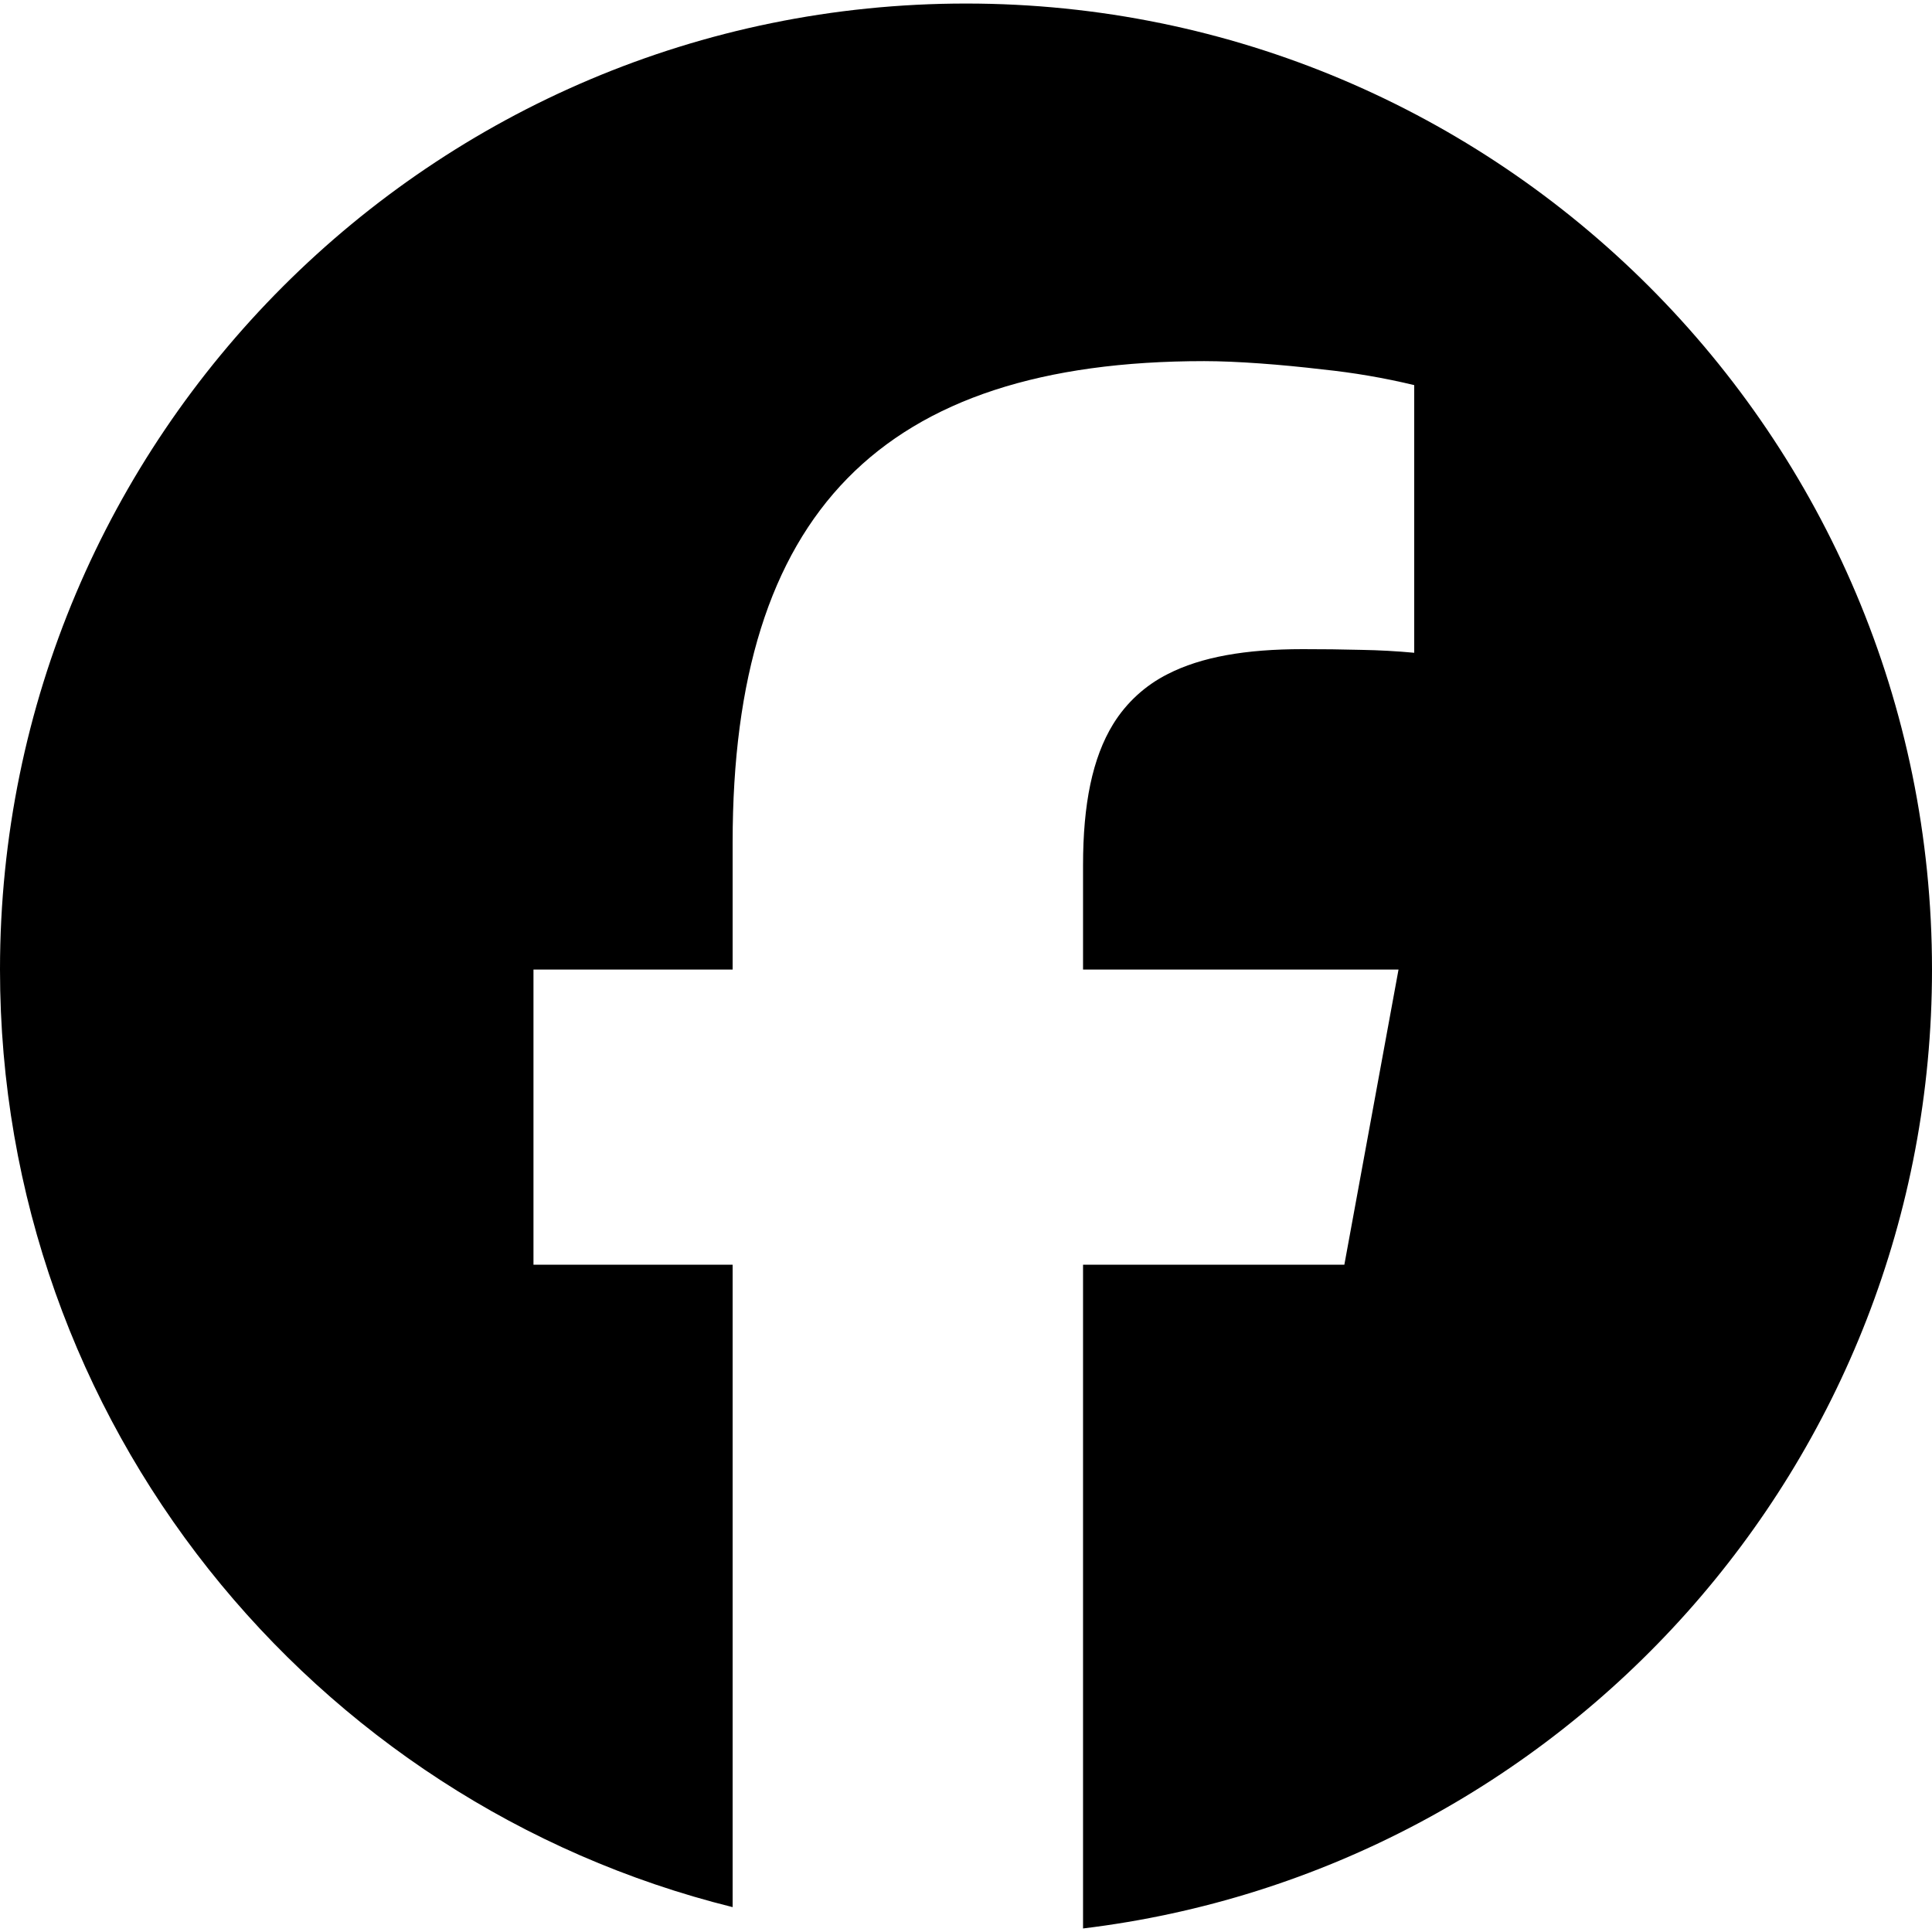
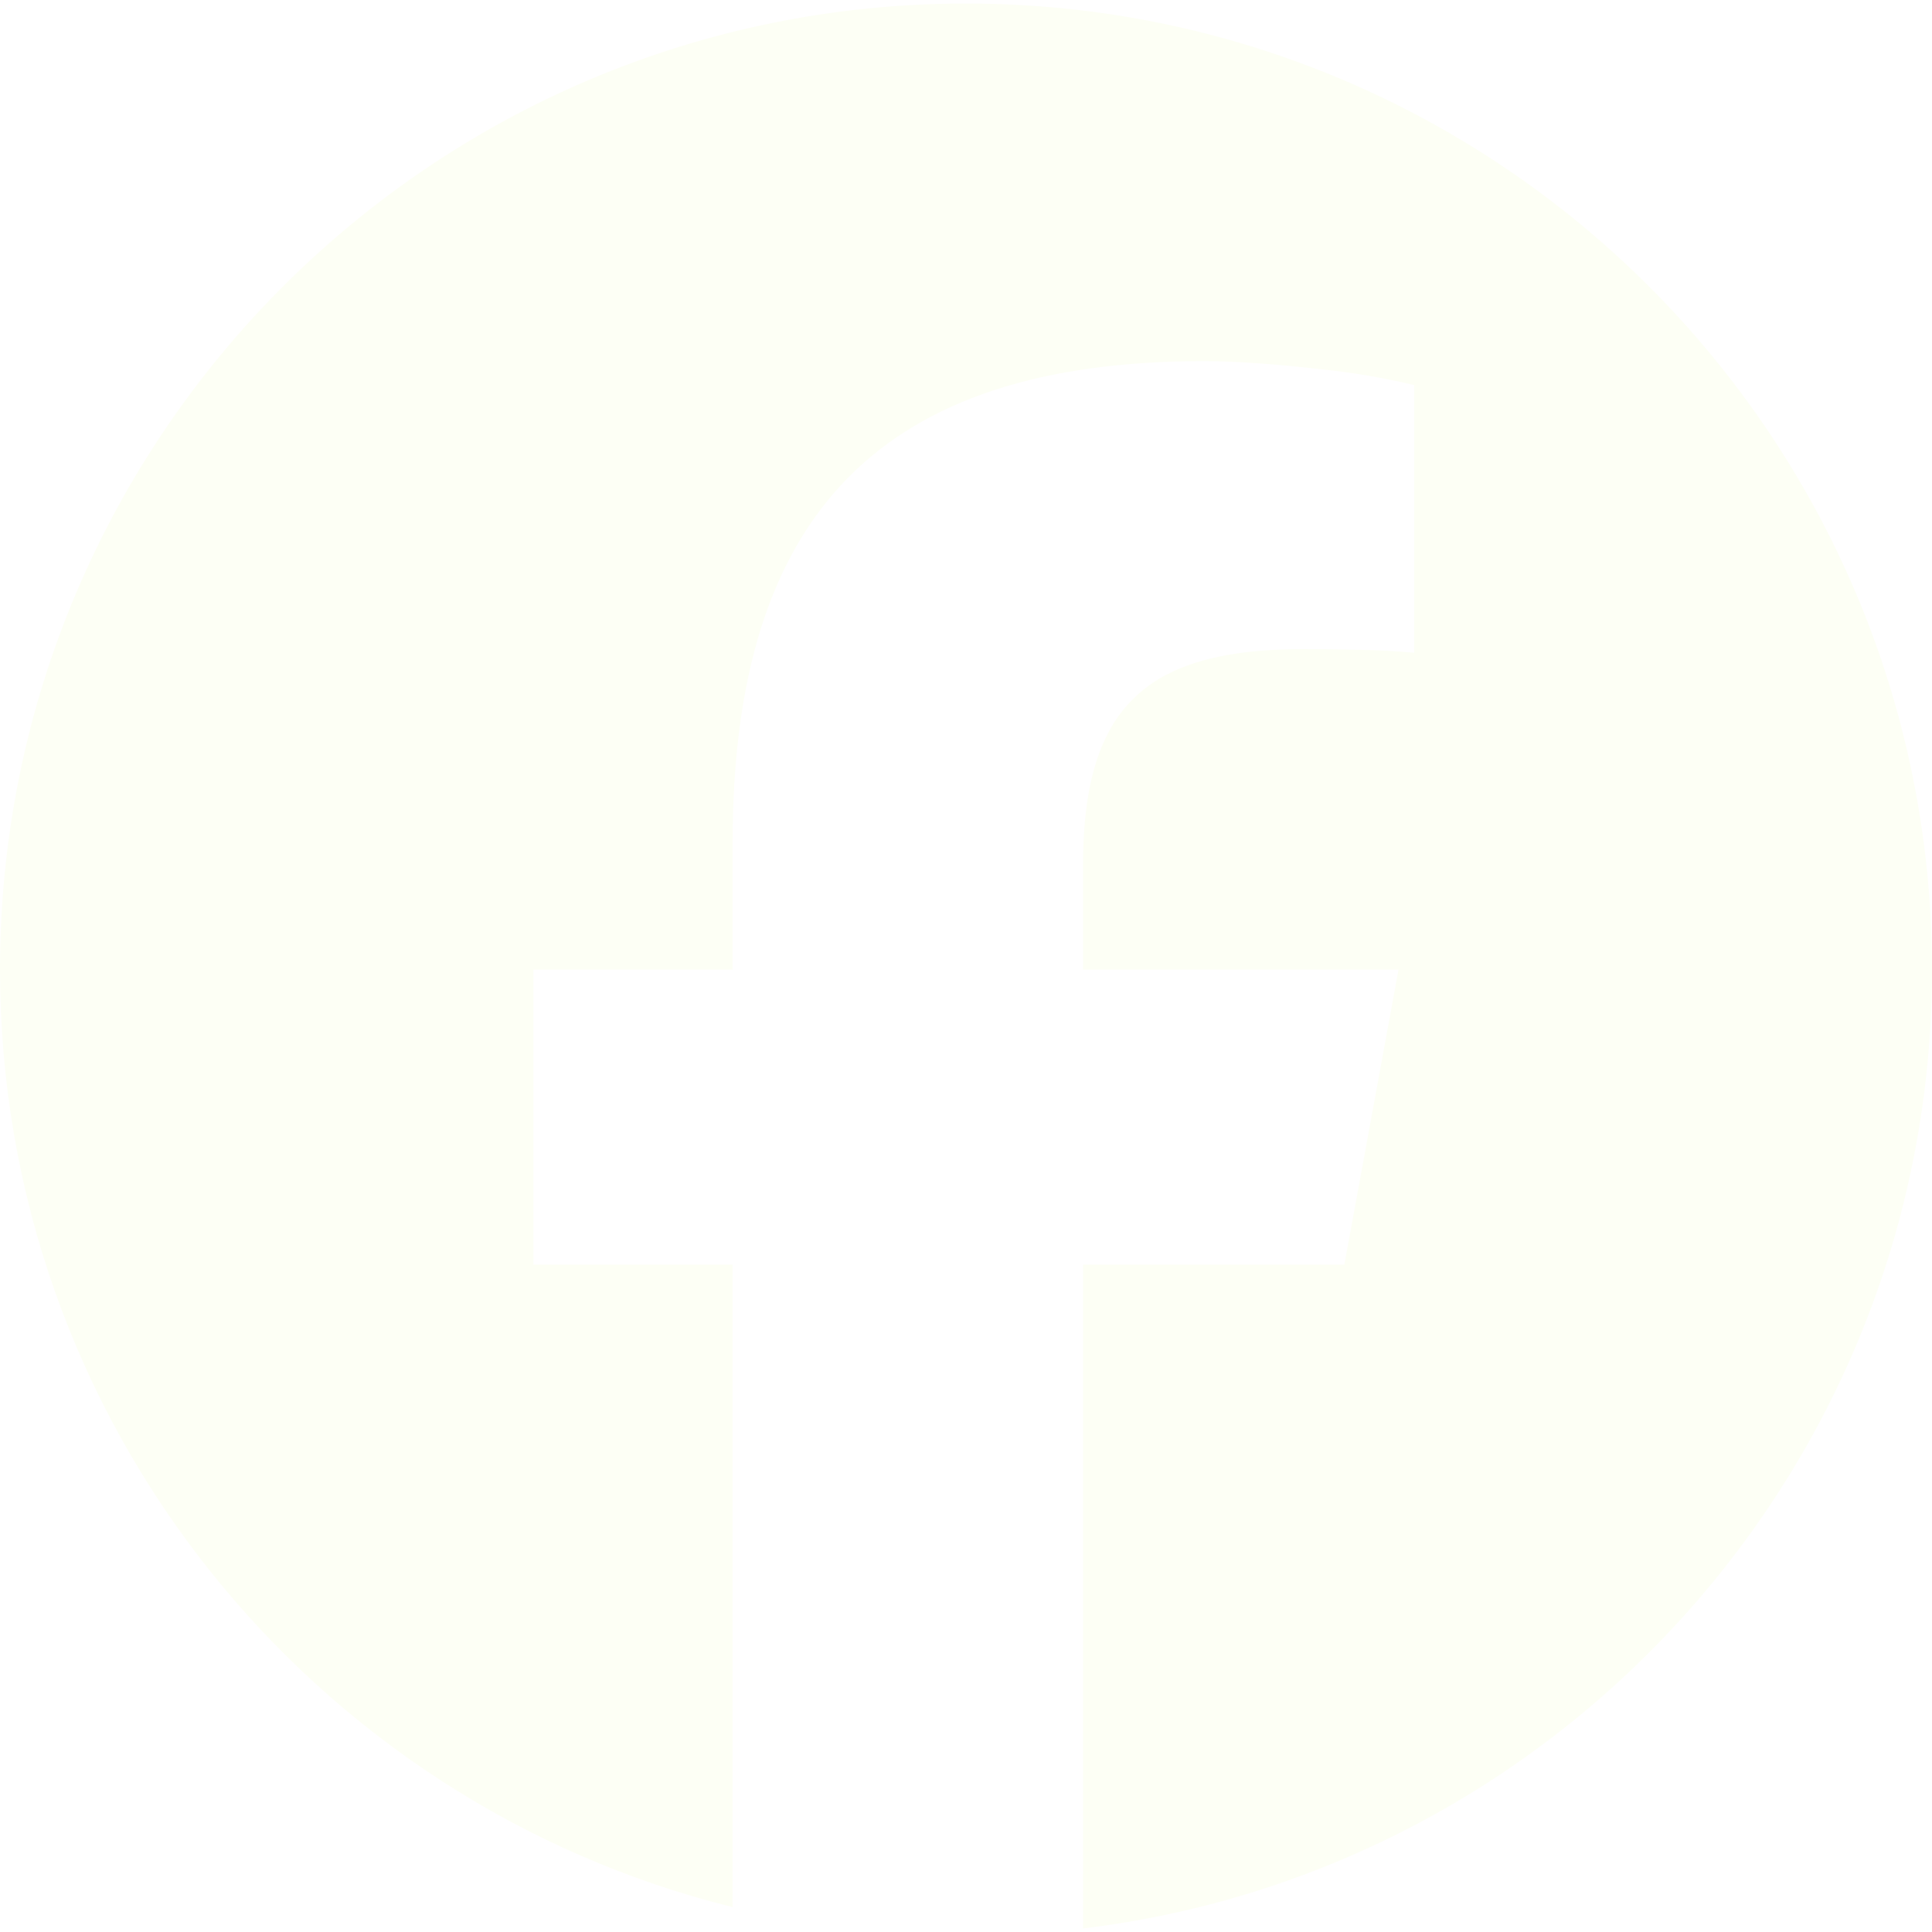
- <svg xmlns="http://www.w3.org/2000/svg" role="img" viewBox="0 0 24 24" width="20" fill="black">
+ <svg xmlns="http://www.w3.org/2000/svg" role="img" viewBox="0 0 24 24" width="20" fill="#fdfff5">
  <path d="M9.101 23.691v-7.98H6.627v-3.667h2.474v-1.58c0-4.085 1.848-5.978 5.858-5.978.401 0 .955.042 1.468.103a8.68 8.68 0 0 1 1.141.195v3.325a8.623 8.623 0 0 0-.653-.036 26.805 26.805 0 0 0-.733-.009c-.707 0-1.259.096-1.675.309a1.686 1.686 0 0 0-.679.622c-.258.42-.374.995-.374 1.752v1.297h3.919l-.386 2.103-.287 1.564h-3.246v8.245C19.396 23.238 24 18.179 24 12.044c0-6.627-5.373-12-12-12s-12 5.373-12 12c0 5.628 3.874 10.35 9.101 11.647Z" />
</svg>
